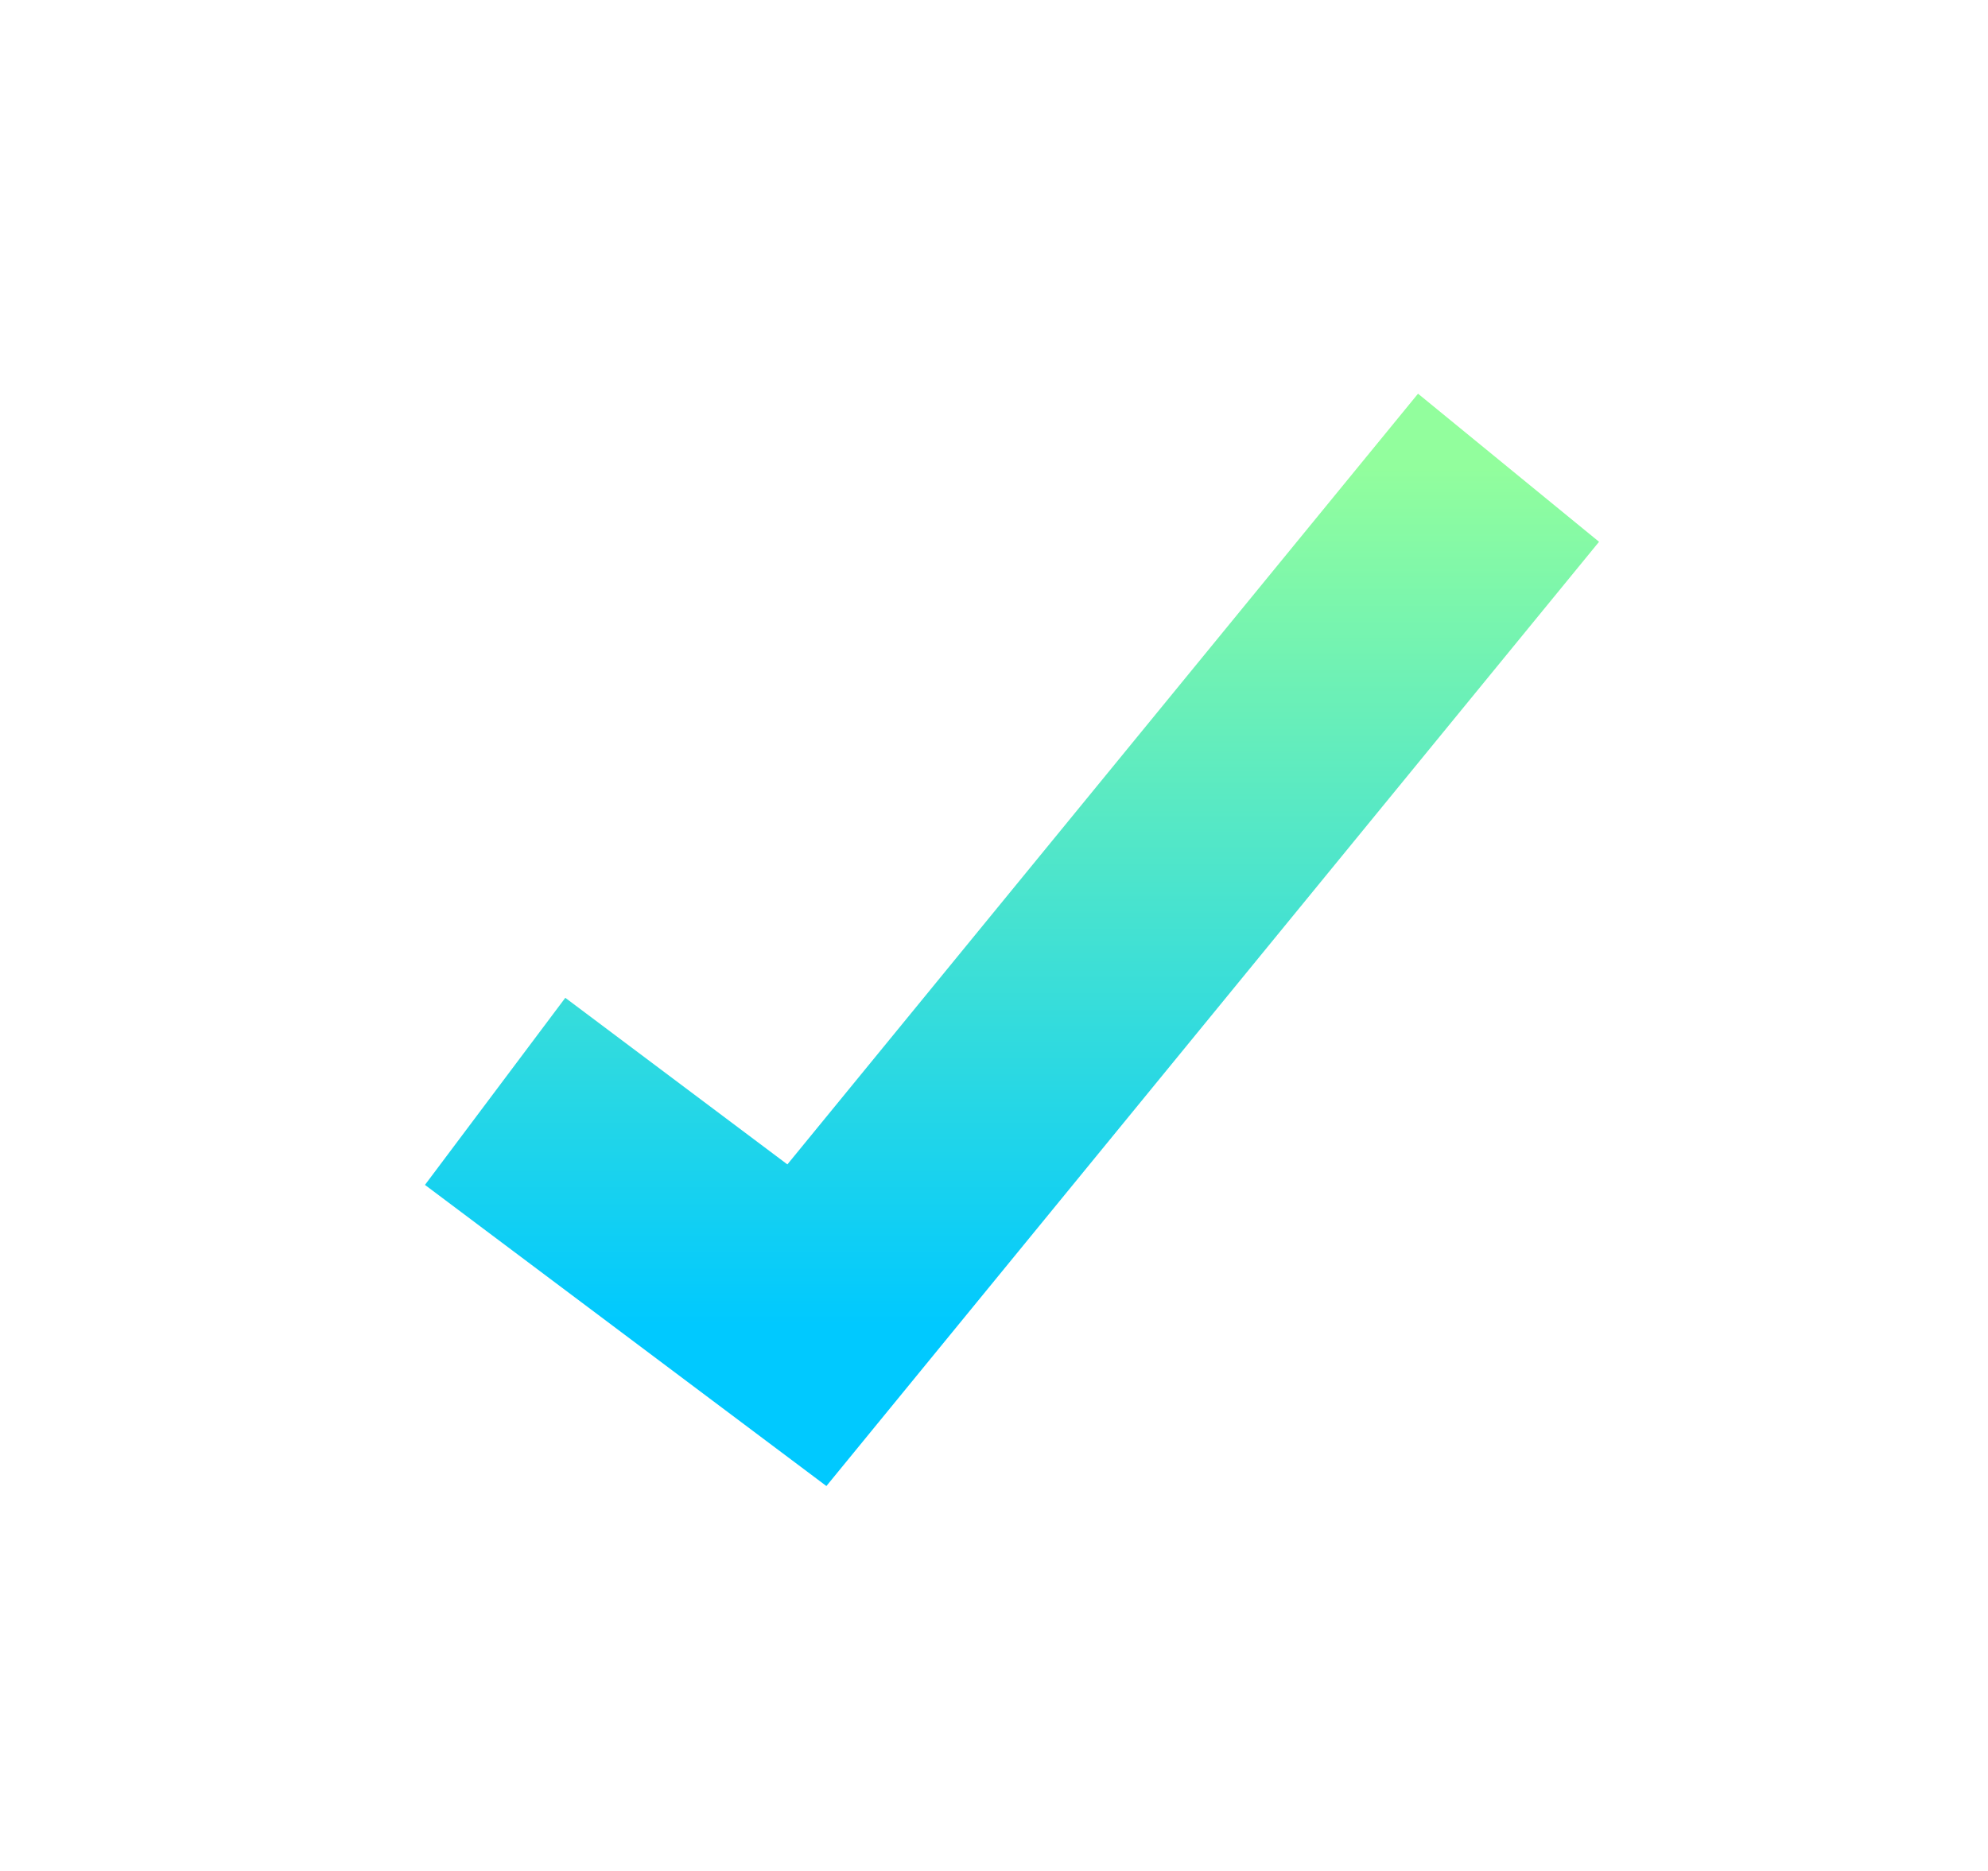
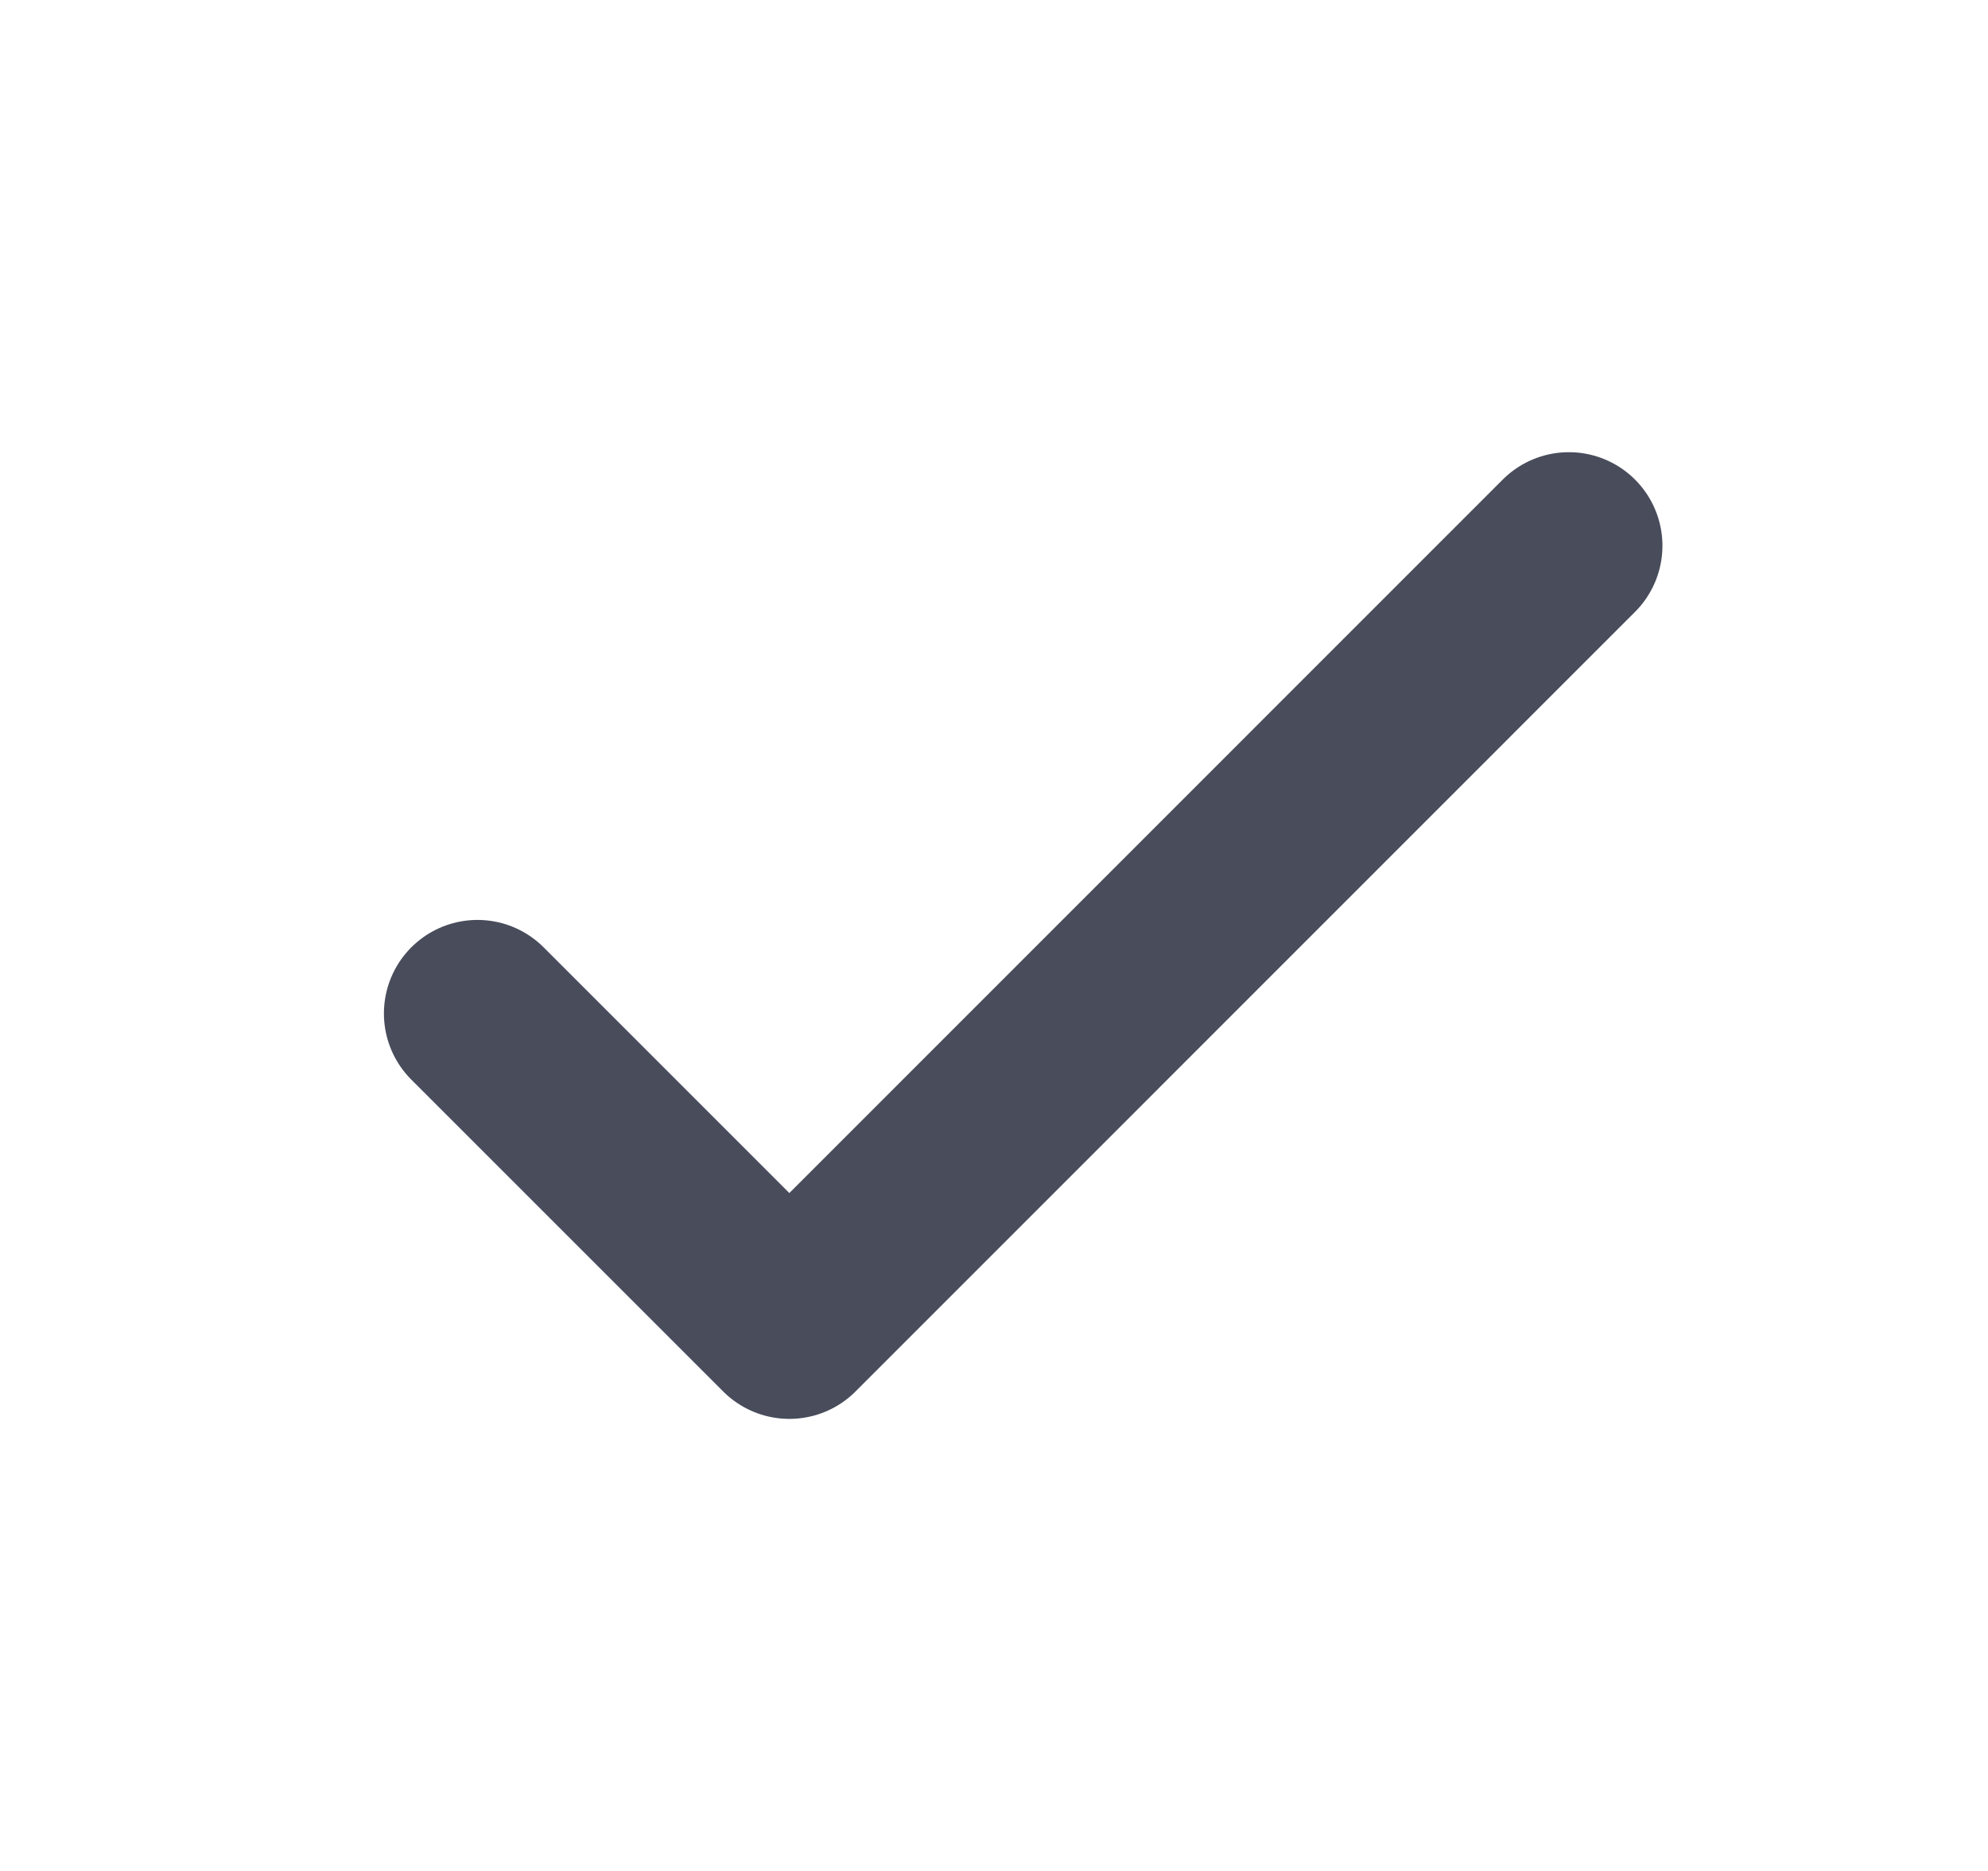
<svg xmlns="http://www.w3.org/2000/svg" width="17" height="16" viewBox="0 0 17 16" fill="none">
-   <path d="M4.234 9.333L6.9 11.333L12.9 4" stroke="url(#paint0_linear_1036_2070)" stroke-width="2" />
-   <defs>
-     <linearGradient id="paint0_linear_1036_2070" x1="8.567" y1="4" x2="8.567" y2="11.333" gradientUnits="userSpaceOnUse">
-       <stop stop-color="#92FE9D" />
-       <stop offset="1" stop-color="#00C9FF" />
-       <stop offset="1" stop-color="#00C9FF" />
-     </linearGradient>
-   </defs>
+   <path d="M4.083 8.667L6.75 11.334L13.416 4.667" stroke="#484C5B" stroke-width="1.6" stroke-linecap="round" stroke-linejoin="round" />
</svg>
